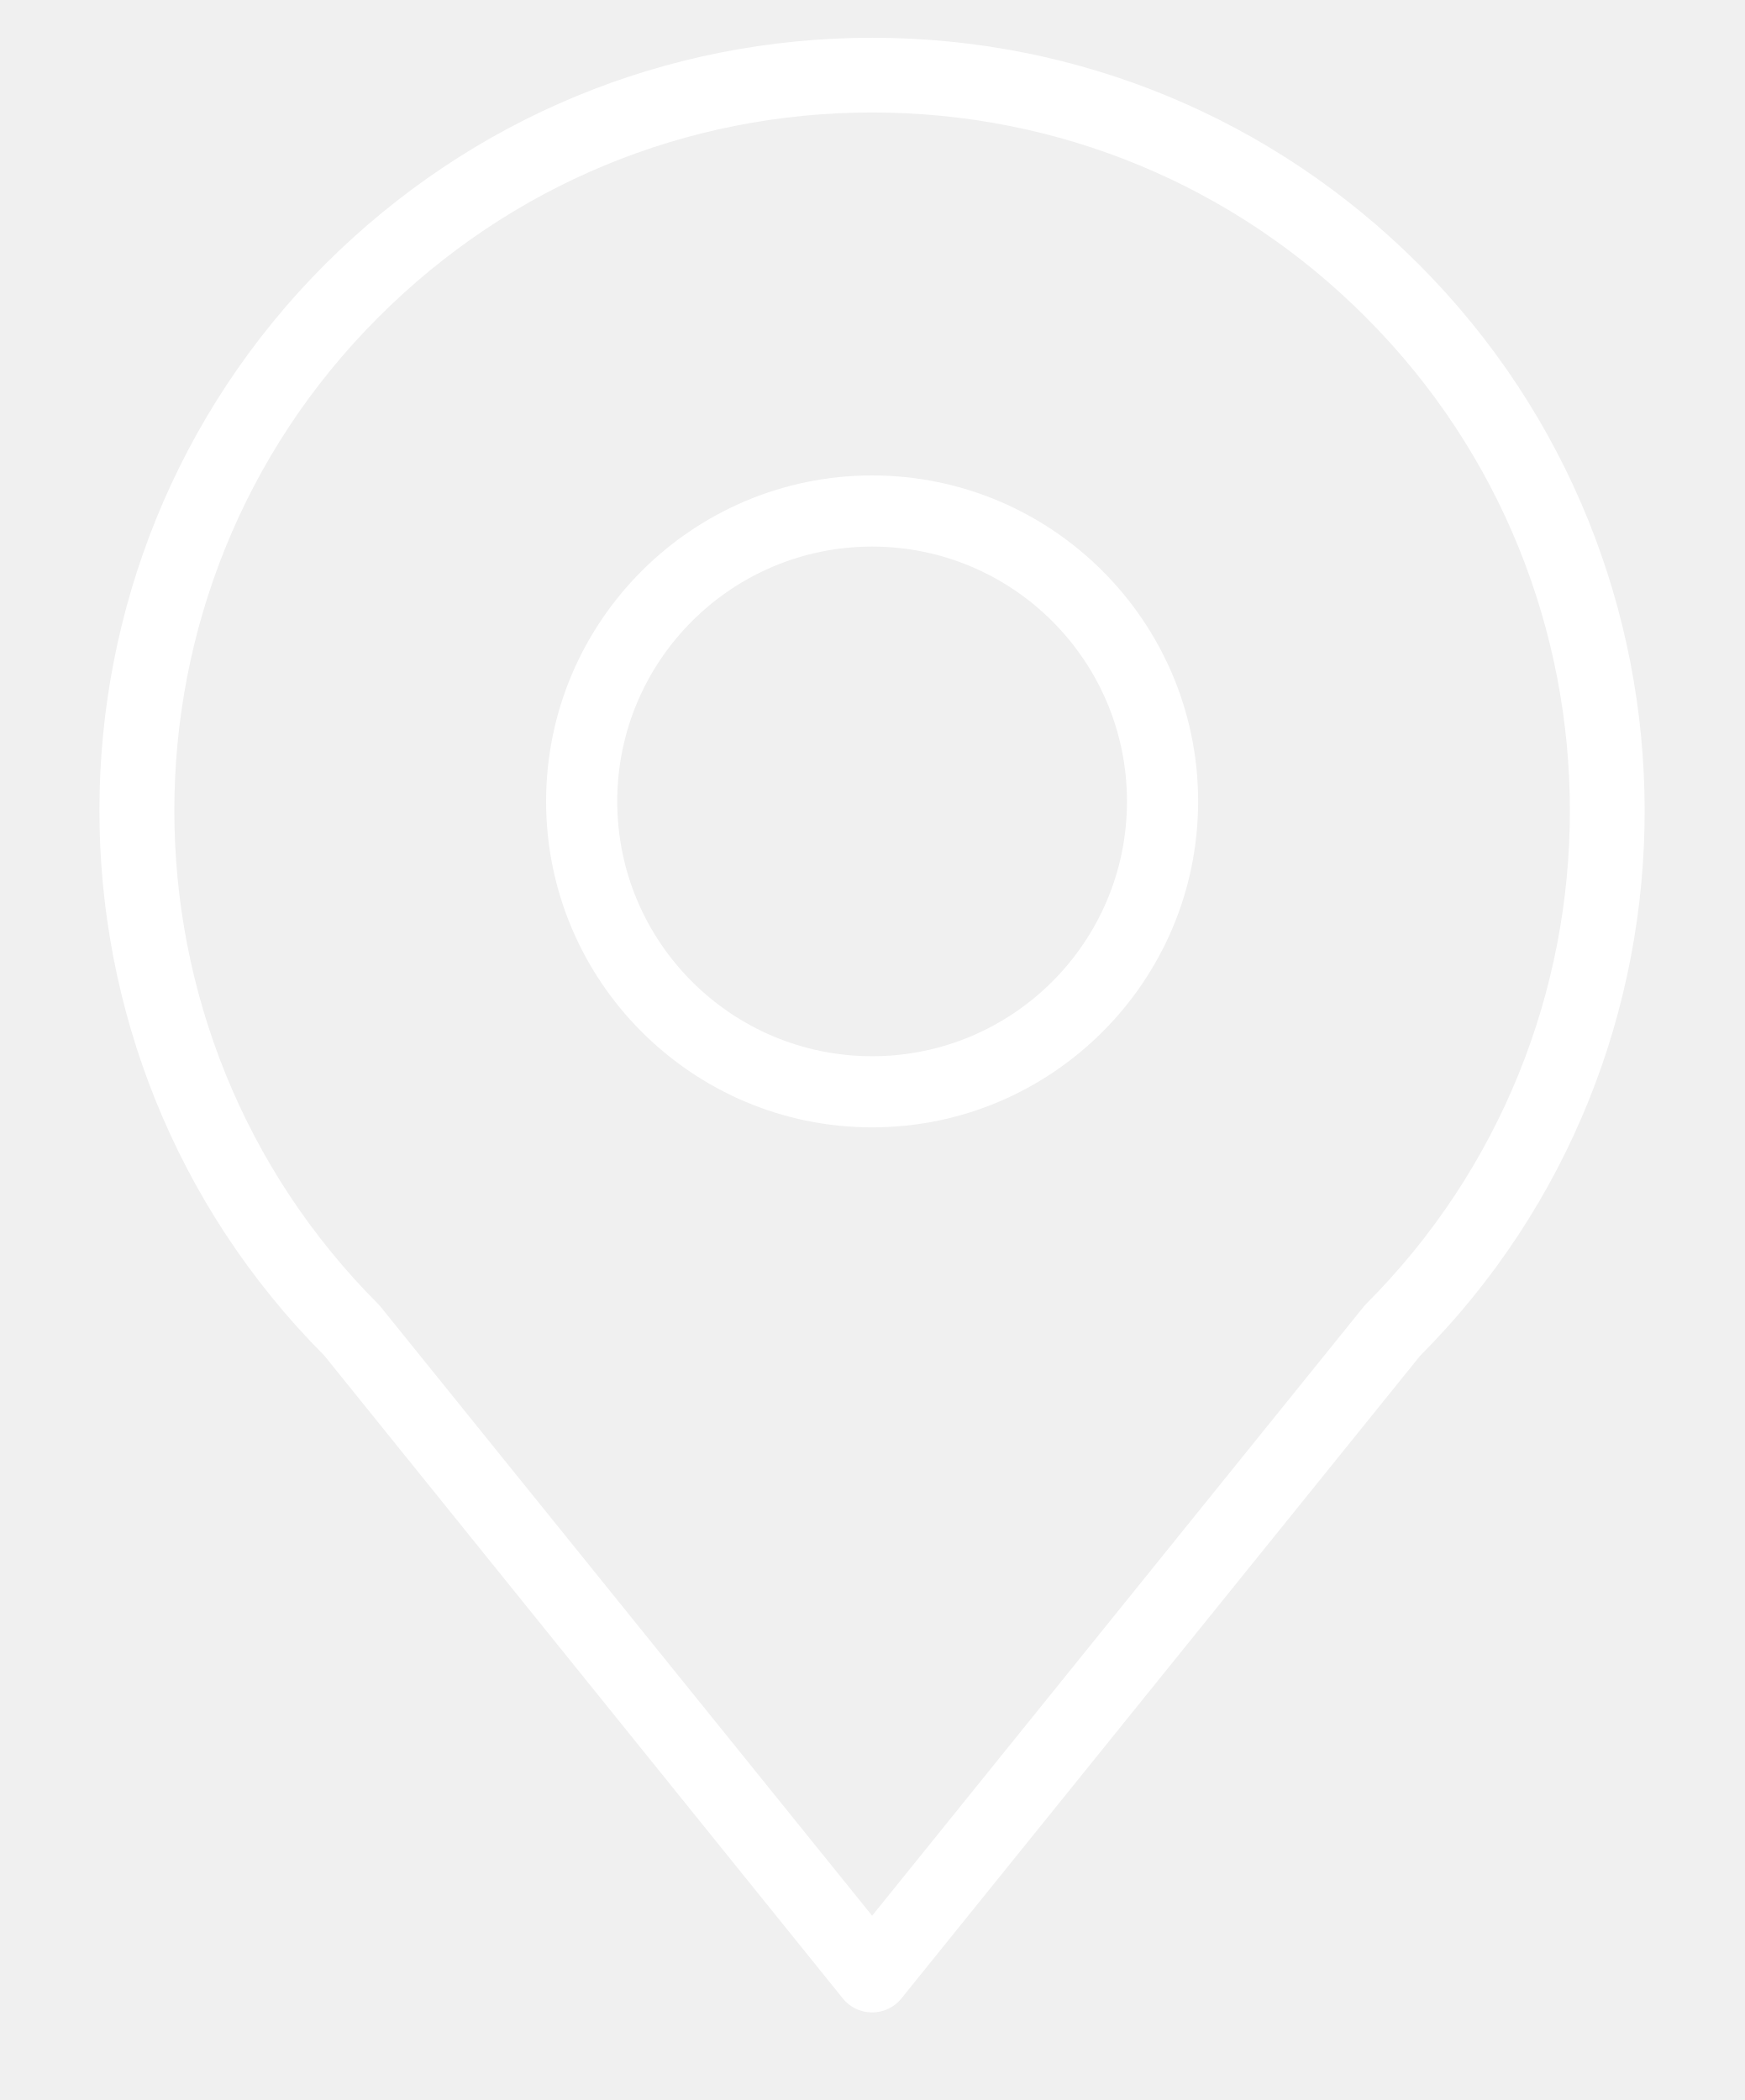
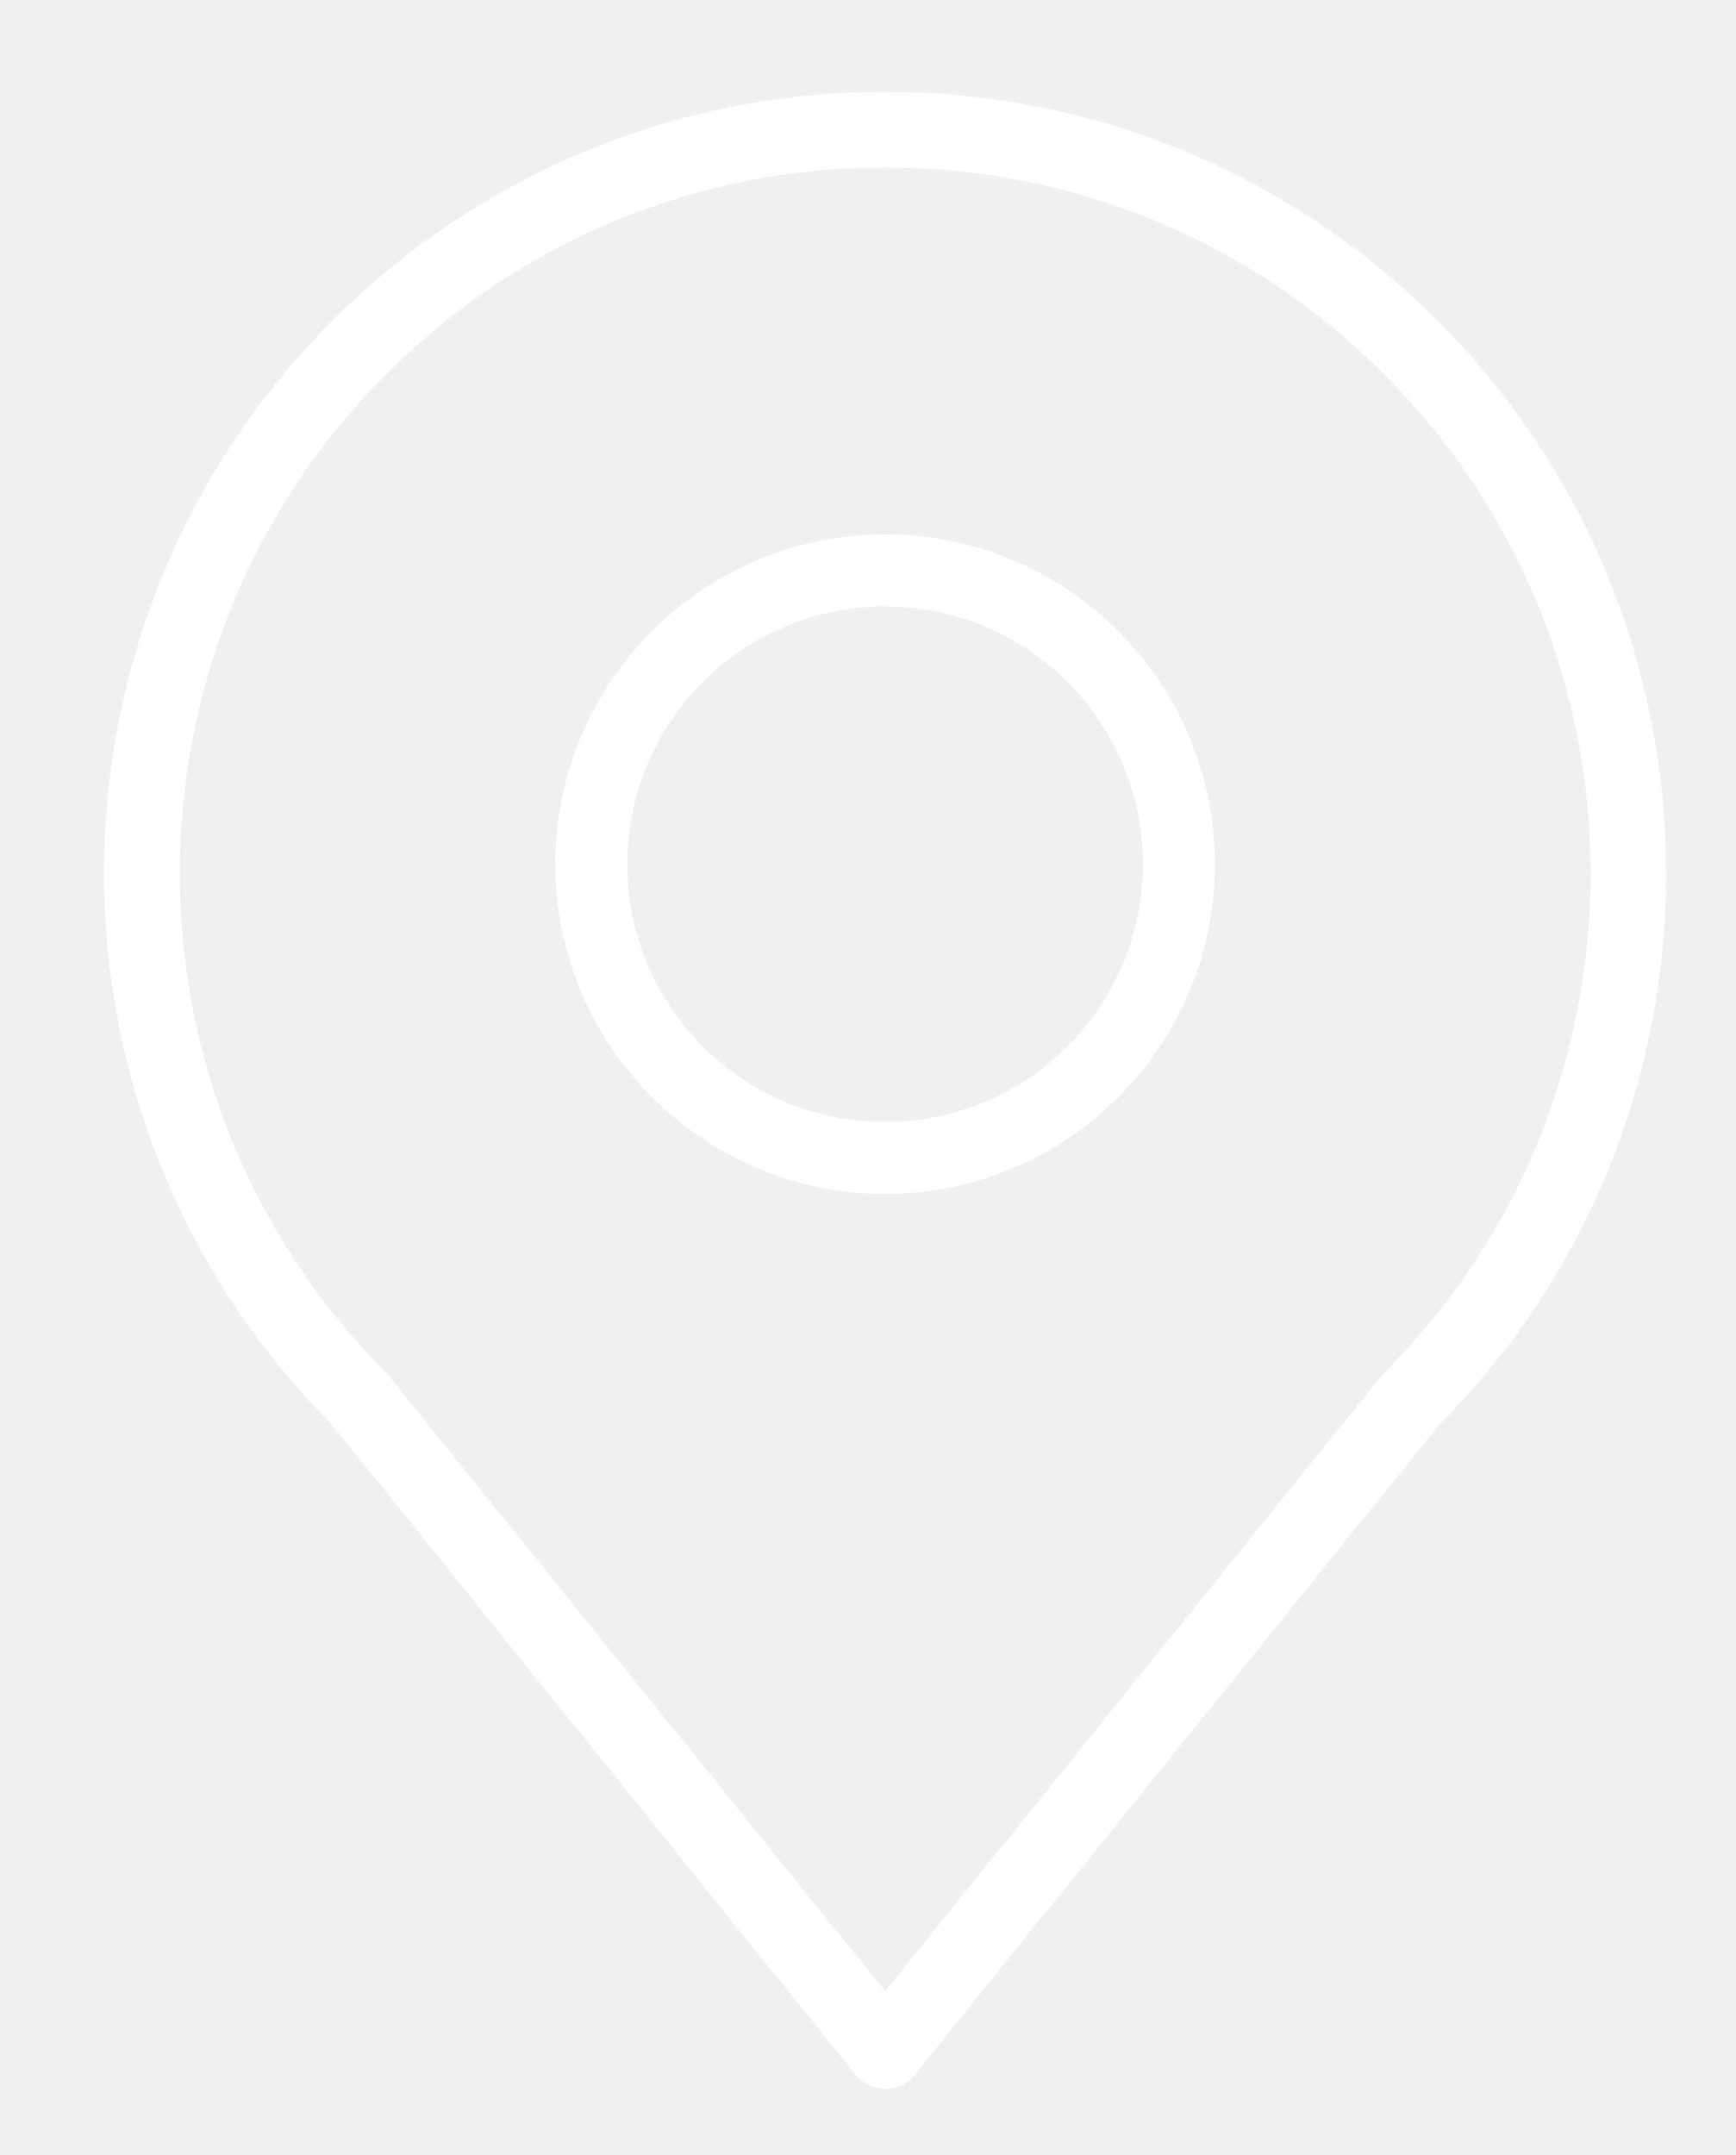
- <svg xmlns="http://www.w3.org/2000/svg" version="1.1" id="Layer_1" x="0px" y="0px" viewBox="0 0 420.2 506" style="enable-background:new 0 0 420.2 506;" xml:space="preserve">
+ <svg xmlns="http://www.w3.org/2000/svg" version="1.1" id="Layer_1" x="0px" y="0px" viewBox="0 0 48 59.6" style="enable-background:new 0 0 48 59.6;" xml:space="preserve">
  <style type="text/css">
	.st0{fill:#FFFFFF;}
</style>
  <g>
-     <path class="st0" d="M203.1,481.6c1.7,2.1,4.3,3.3,7,3.3s5.3-1.2,7-3.3l125-154.9c72.3-72.6,72.1-190.5-0.3-263   c-35.2-35.2-82-54.6-131.7-54.6S113.6,28.5,78.4,63.6C5.9,136.1,5.8,254,78.1,326.6L203.1,481.6z M91.2,76.4   c31.8-31.8,74-49.3,118.9-49.3S297.3,44.6,329,76.4c65.6,65.6,65.6,172.3,0,237.9c-0.2,0.2-0.4,0.5-0.6,0.7L210.1,461.6L91.8,315   c-0.2-0.2-0.4-0.5-0.6-0.7C25.6,248.7,25.6,141.9,91.2,76.4z" />
-     <path class="st0" d="M210.1,271.64c43.32,0,78.54-35.22,78.54-78.54s-35.22-78.54-78.54-78.54s-78.54,35.22-78.54,78.54   S166.78,271.64,210.1,271.64z M210.1,131.7c33.89,0,61.4,27.51,61.4,61.4s-27.51,61.4-61.4,61.4s-61.4-27.51-61.4-61.4   S176.21,131.7,210.1,131.7z" />
+     <path class="st0" d="M23.67,57.39c0.2,0.24,0.5,0.38,0.81,0.38c0.31,0,0.62-0.14,0.81-0.38l14.51-17.98   c8.39-8.43,8.37-22.12-0.03-30.53c-4.09-4.09-9.52-6.34-15.29-6.34S13.28,4.79,9.2,8.86c-8.42,8.42-8.43,22.1-0.03,30.53   L23.67,57.39z M10.68,10.35c3.69-3.69,8.59-5.72,13.8-5.72s10.12,2.03,13.8,5.72c7.62,7.62,7.62,20,0,27.62   c-0.02,0.02-0.05,0.06-0.07,0.08L24.48,55.07L10.75,38.05c-0.02-0.02-0.05-0.06-0.07-0.08C3.07,30.35,3.07,17.95,10.68,10.35z" />
+     <path class="st0" d="M24.48,33.02c5.03,0,9.12-4.09,9.12-9.12s-4.09-9.12-9.12-9.12s-9.12,4.09-9.12,9.12S19.46,33.02,24.48,33.02z    M24.48,16.77c3.93,0,7.13,3.19,7.13,7.13s-3.19,7.13-7.13,7.13s-7.13-3.19-7.13-7.13S20.55,16.77,24.48,16.77z" />
  </g>
</svg>
